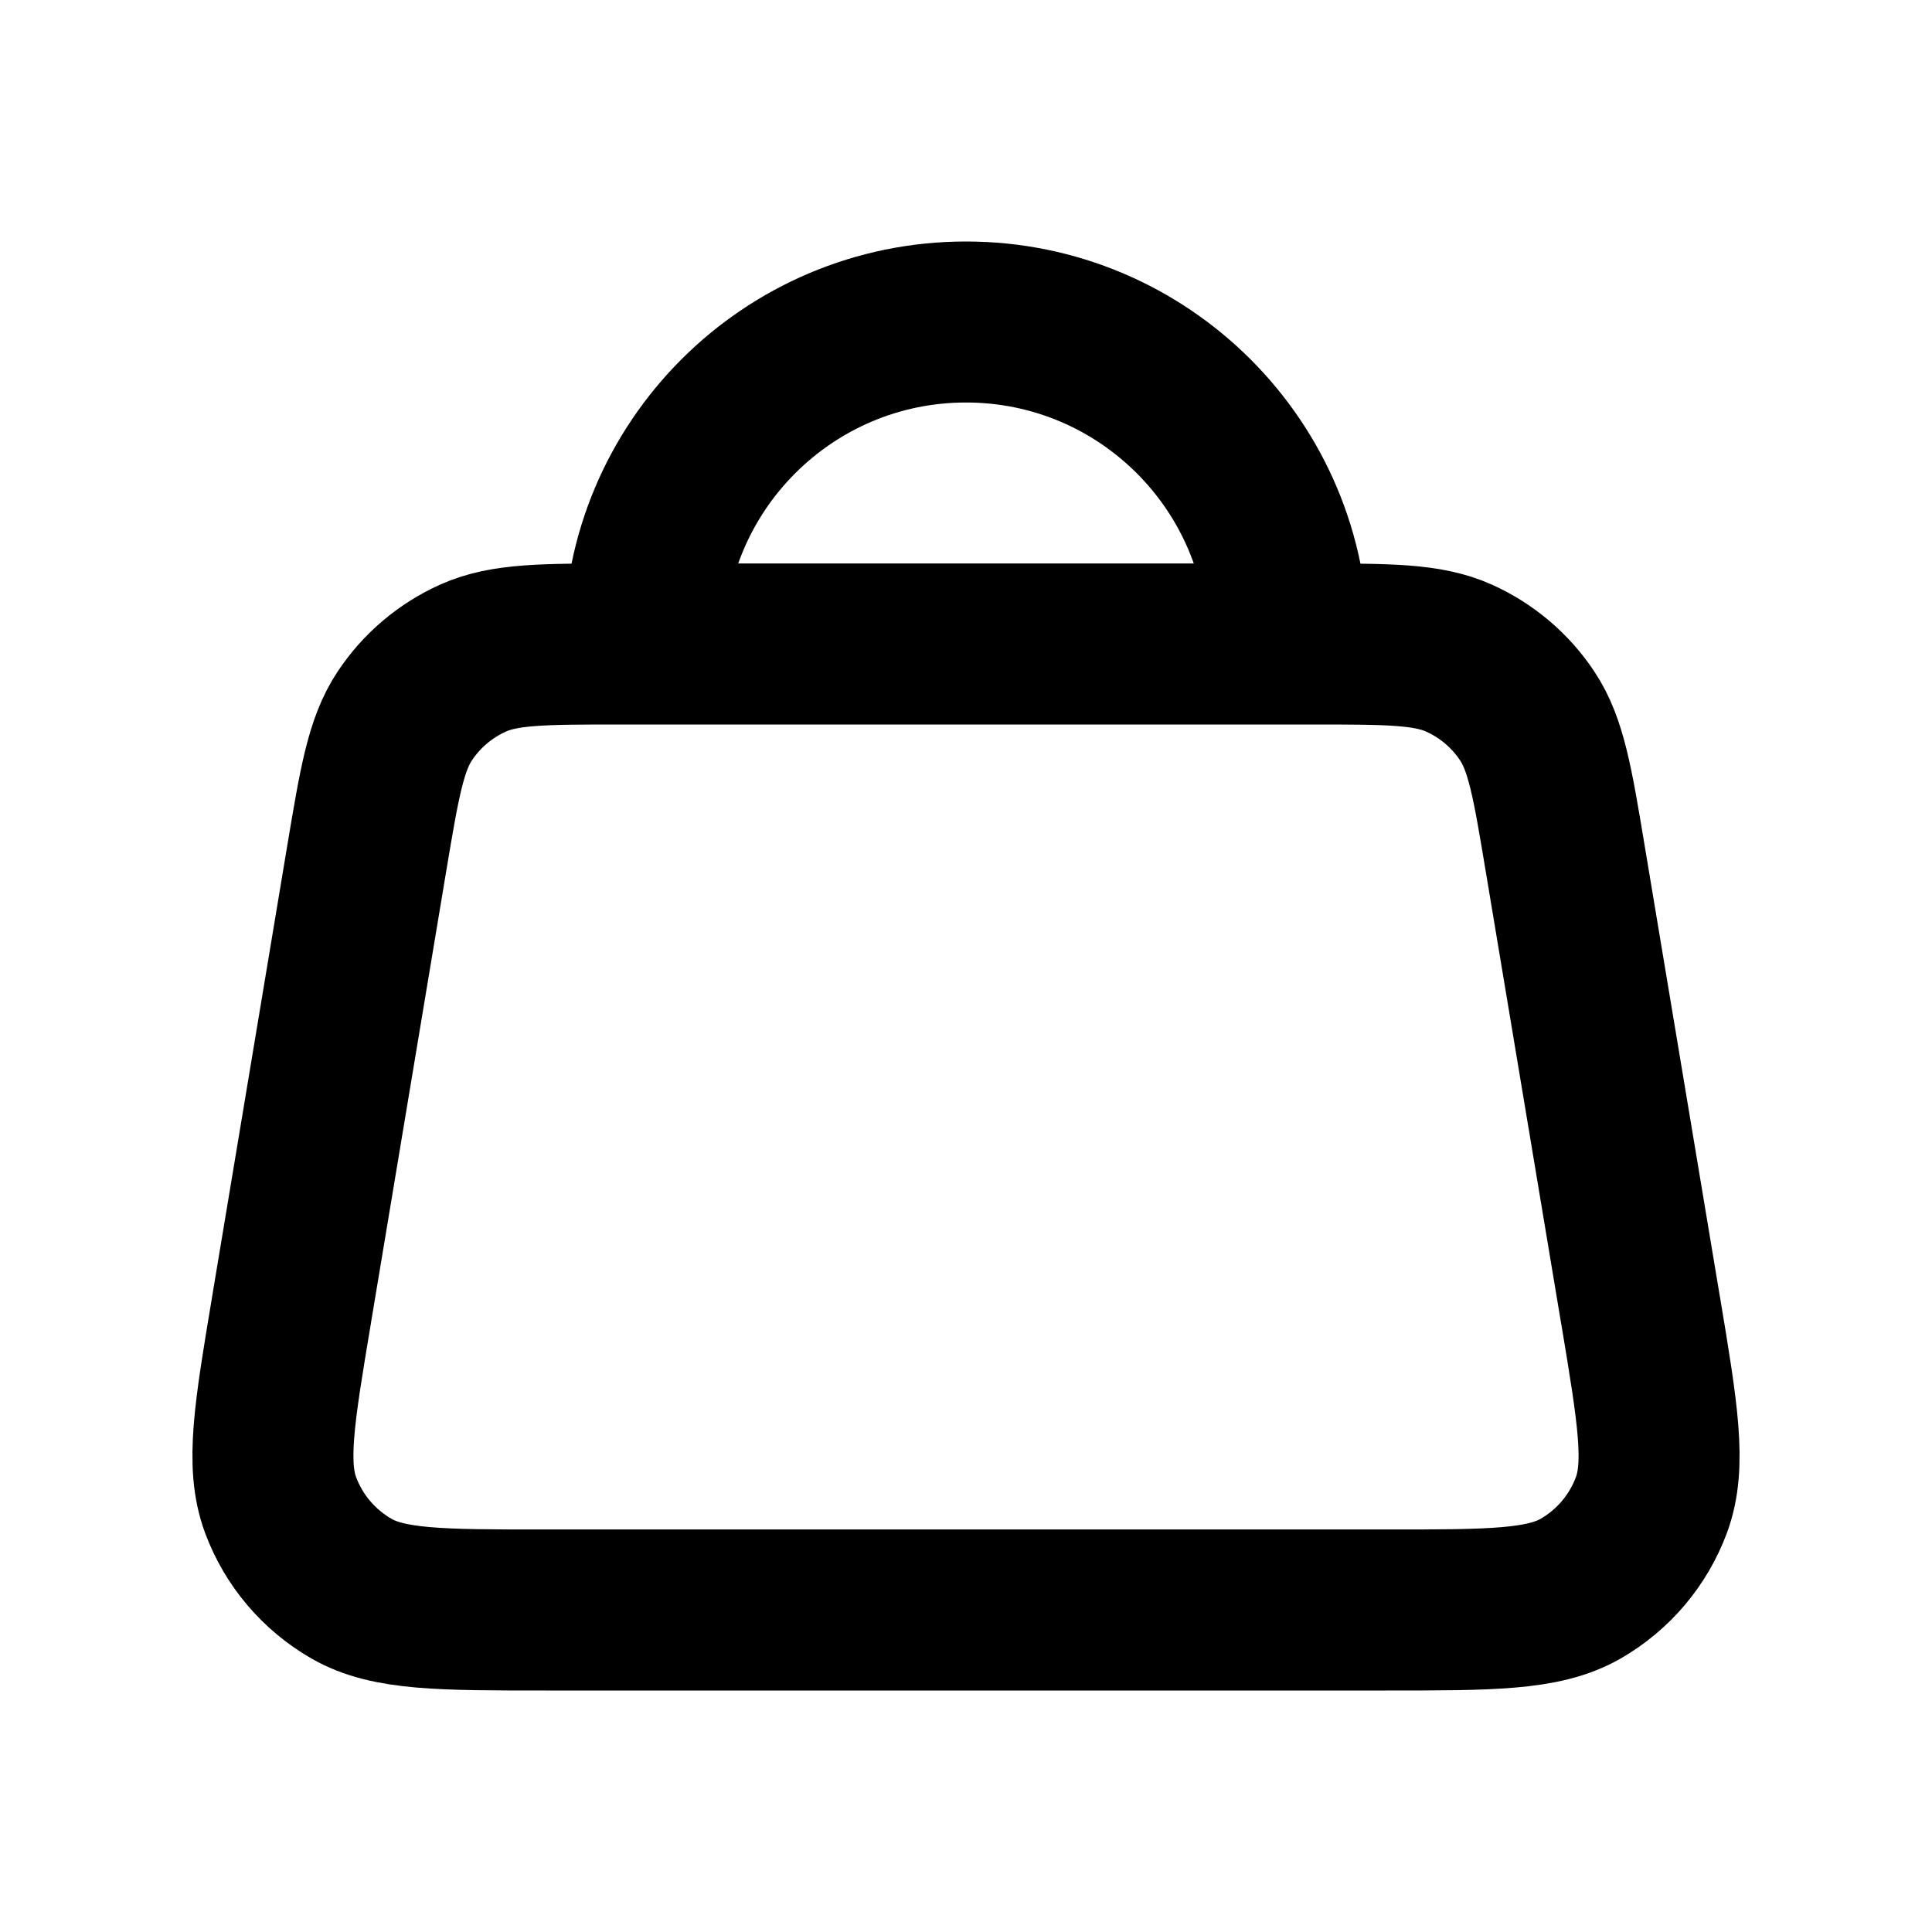
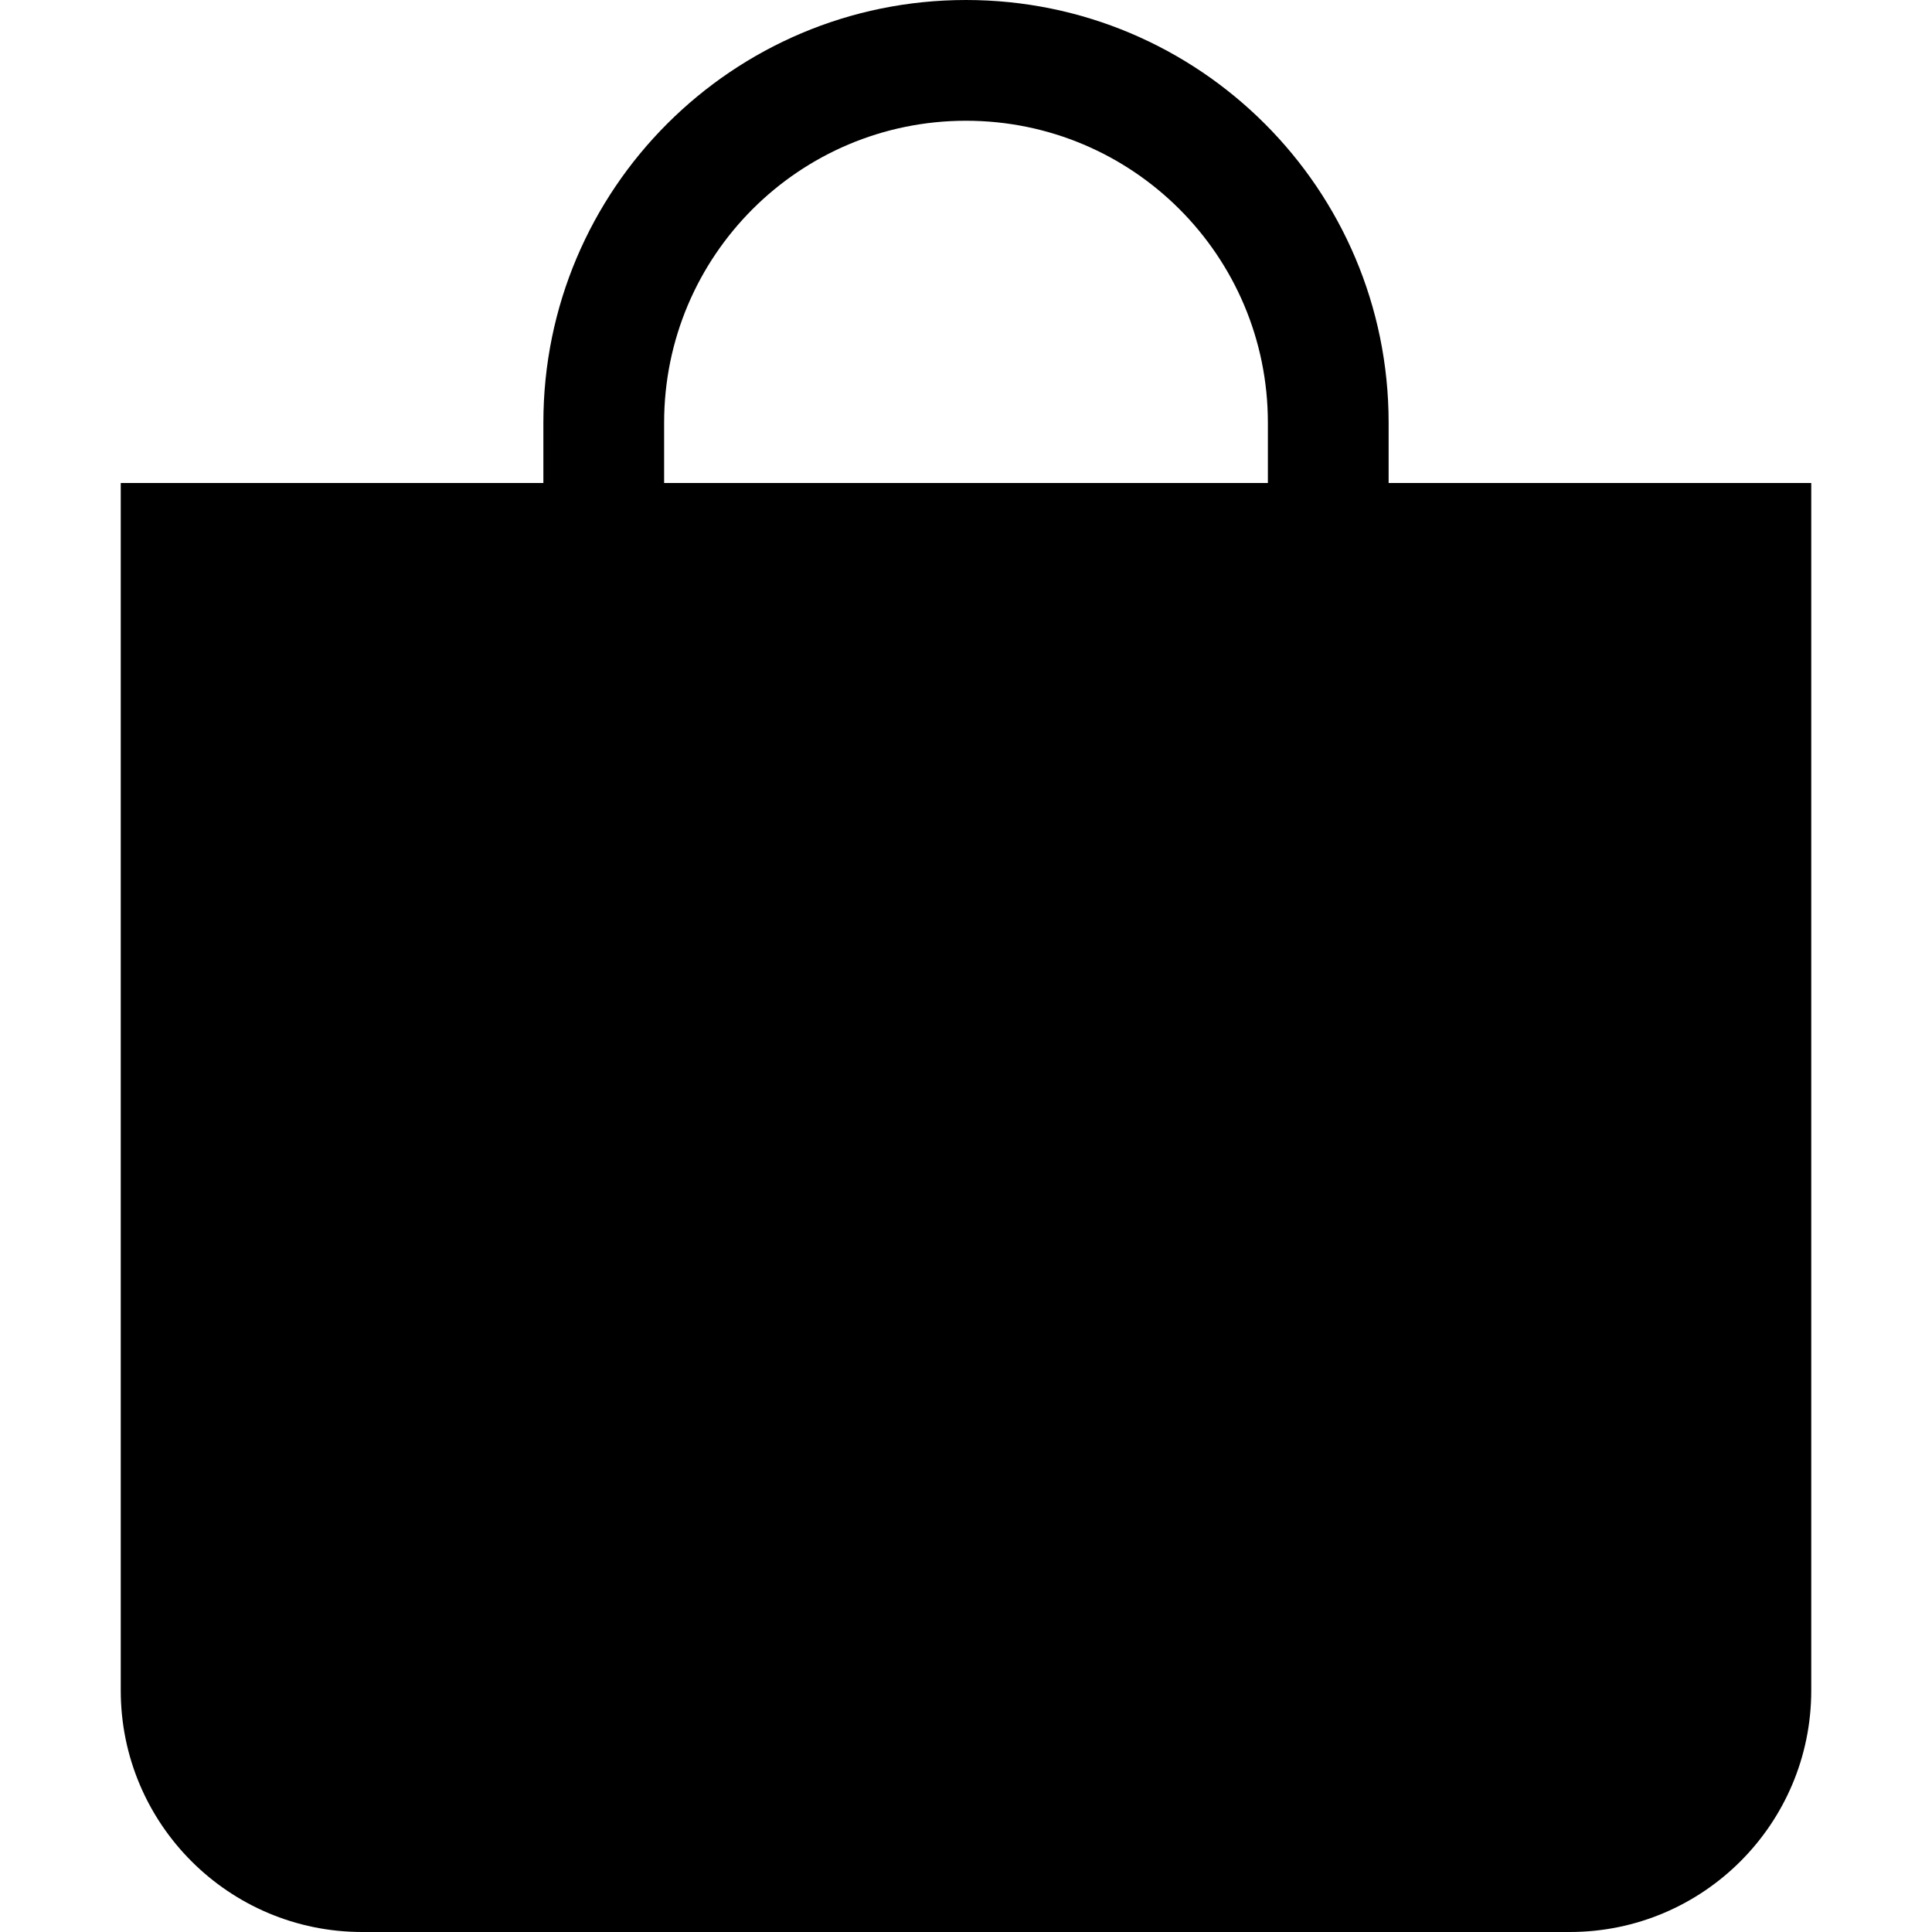
- <svg xmlns="http://www.w3.org/2000/svg" width="24" height="24" viewBox="0 0 24 24" fill="none">
-   <g id="Interface / Handbag">
-     <path id="Vector" d="M8 8H7.711C6.748 8 6.267 8 5.876 8.175C5.532 8.33 5.238 8.578 5.029 8.893C4.792 9.249 4.713 9.724 4.554 10.674L3.621 16.274L3.621 16.276C3.407 17.556 3.3 18.197 3.486 18.697C3.649 19.135 3.961 19.502 4.366 19.735C4.828 20 5.478 20 6.777 20H17.222C18.522 20 19.172 20 19.635 19.735C20.04 19.502 20.351 19.135 20.514 18.697C20.7 18.197 20.593 17.557 20.38 16.277L20.379 16.274L19.445 10.674C19.287 9.724 19.208 9.249 18.971 8.893C18.762 8.578 18.468 8.33 18.124 8.175C17.733 8 17.252 8 16.289 8H16M8 8H16M8 8C8 5.791 9.791 4 12 4C14.209 4 16 5.791 16 8" stroke="currentColor" stroke-width="2" stroke-linecap="round" stroke-linejoin="round" />
-   </g>
+ <svg xmlns="http://www.w3.org/2000/svg" width="16" height="16" fill="currentColor" class="bi bi-bag-fill" viewBox="0 0 16 16">
+   <path d="M8 1a2.5 2.5 0 0 1 2.5 2.5V4h-5v-.5A2.5 2.5 0 0 1 8 1m3.5 3v-.5a3.5 3.5 0 1 0-7 0V4H1v10a2 2 0 0 0 2 2h10a2 2 0 0 0 2-2V4z" />
</svg>
